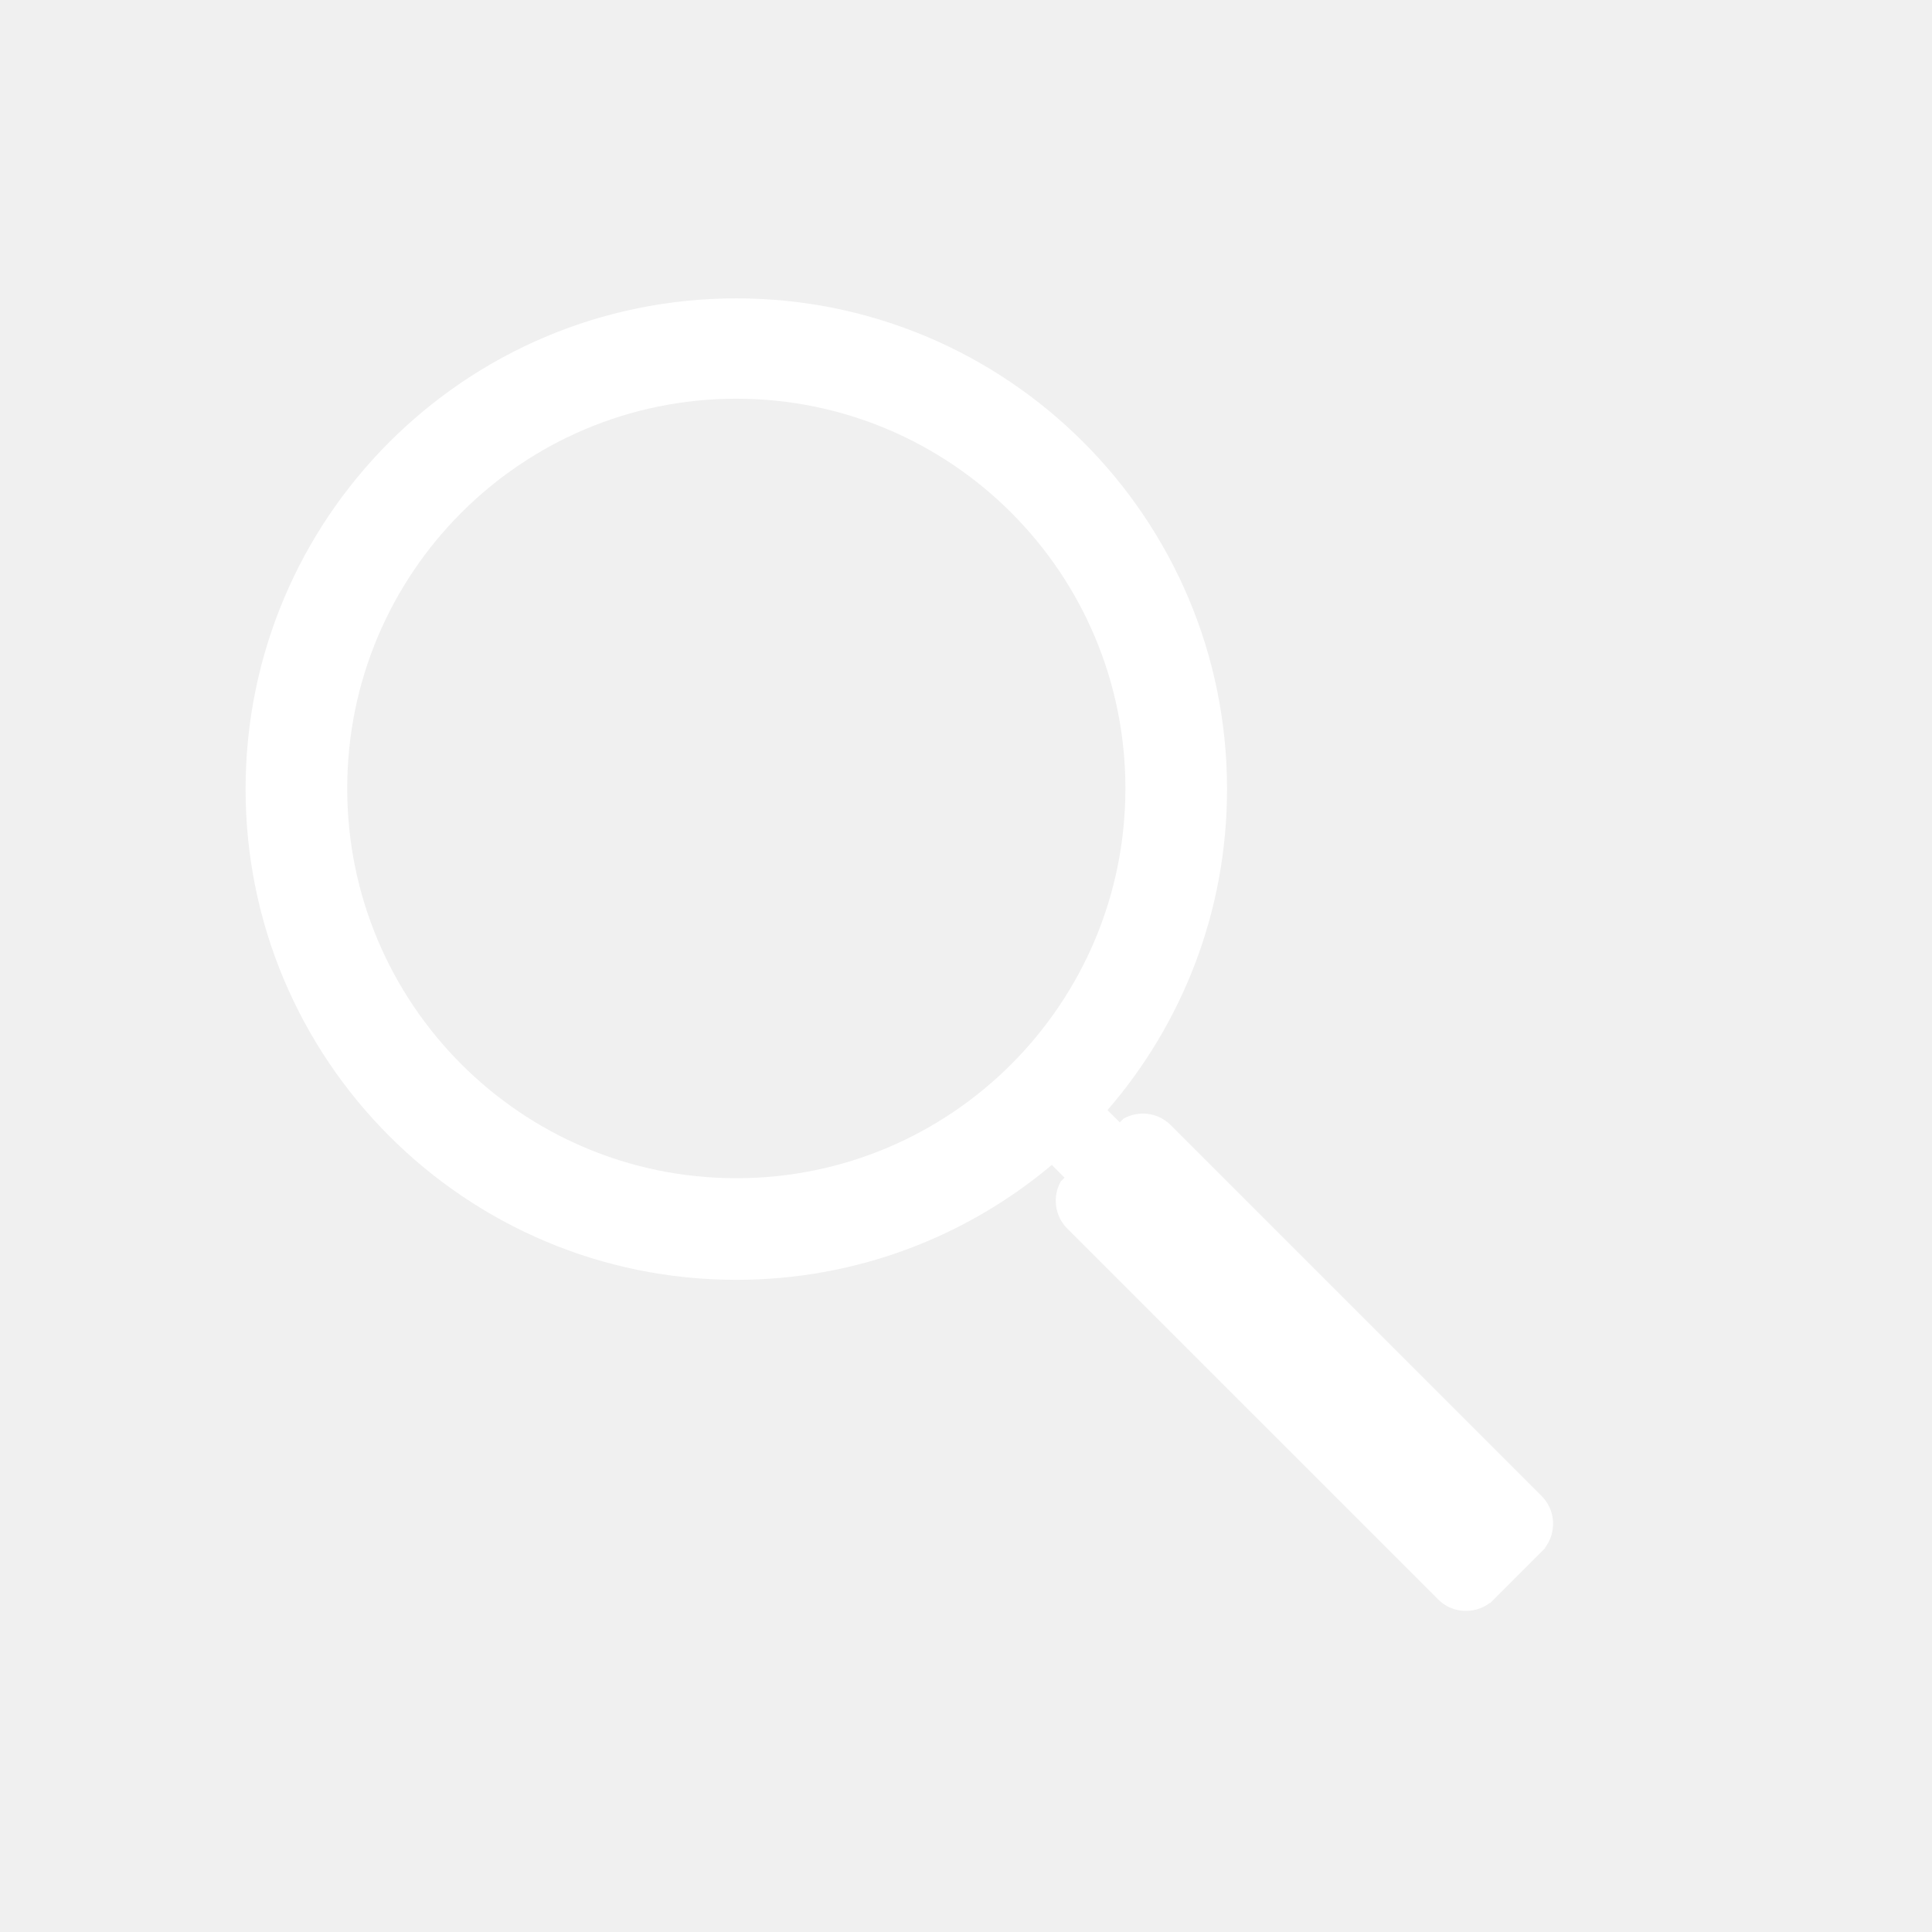
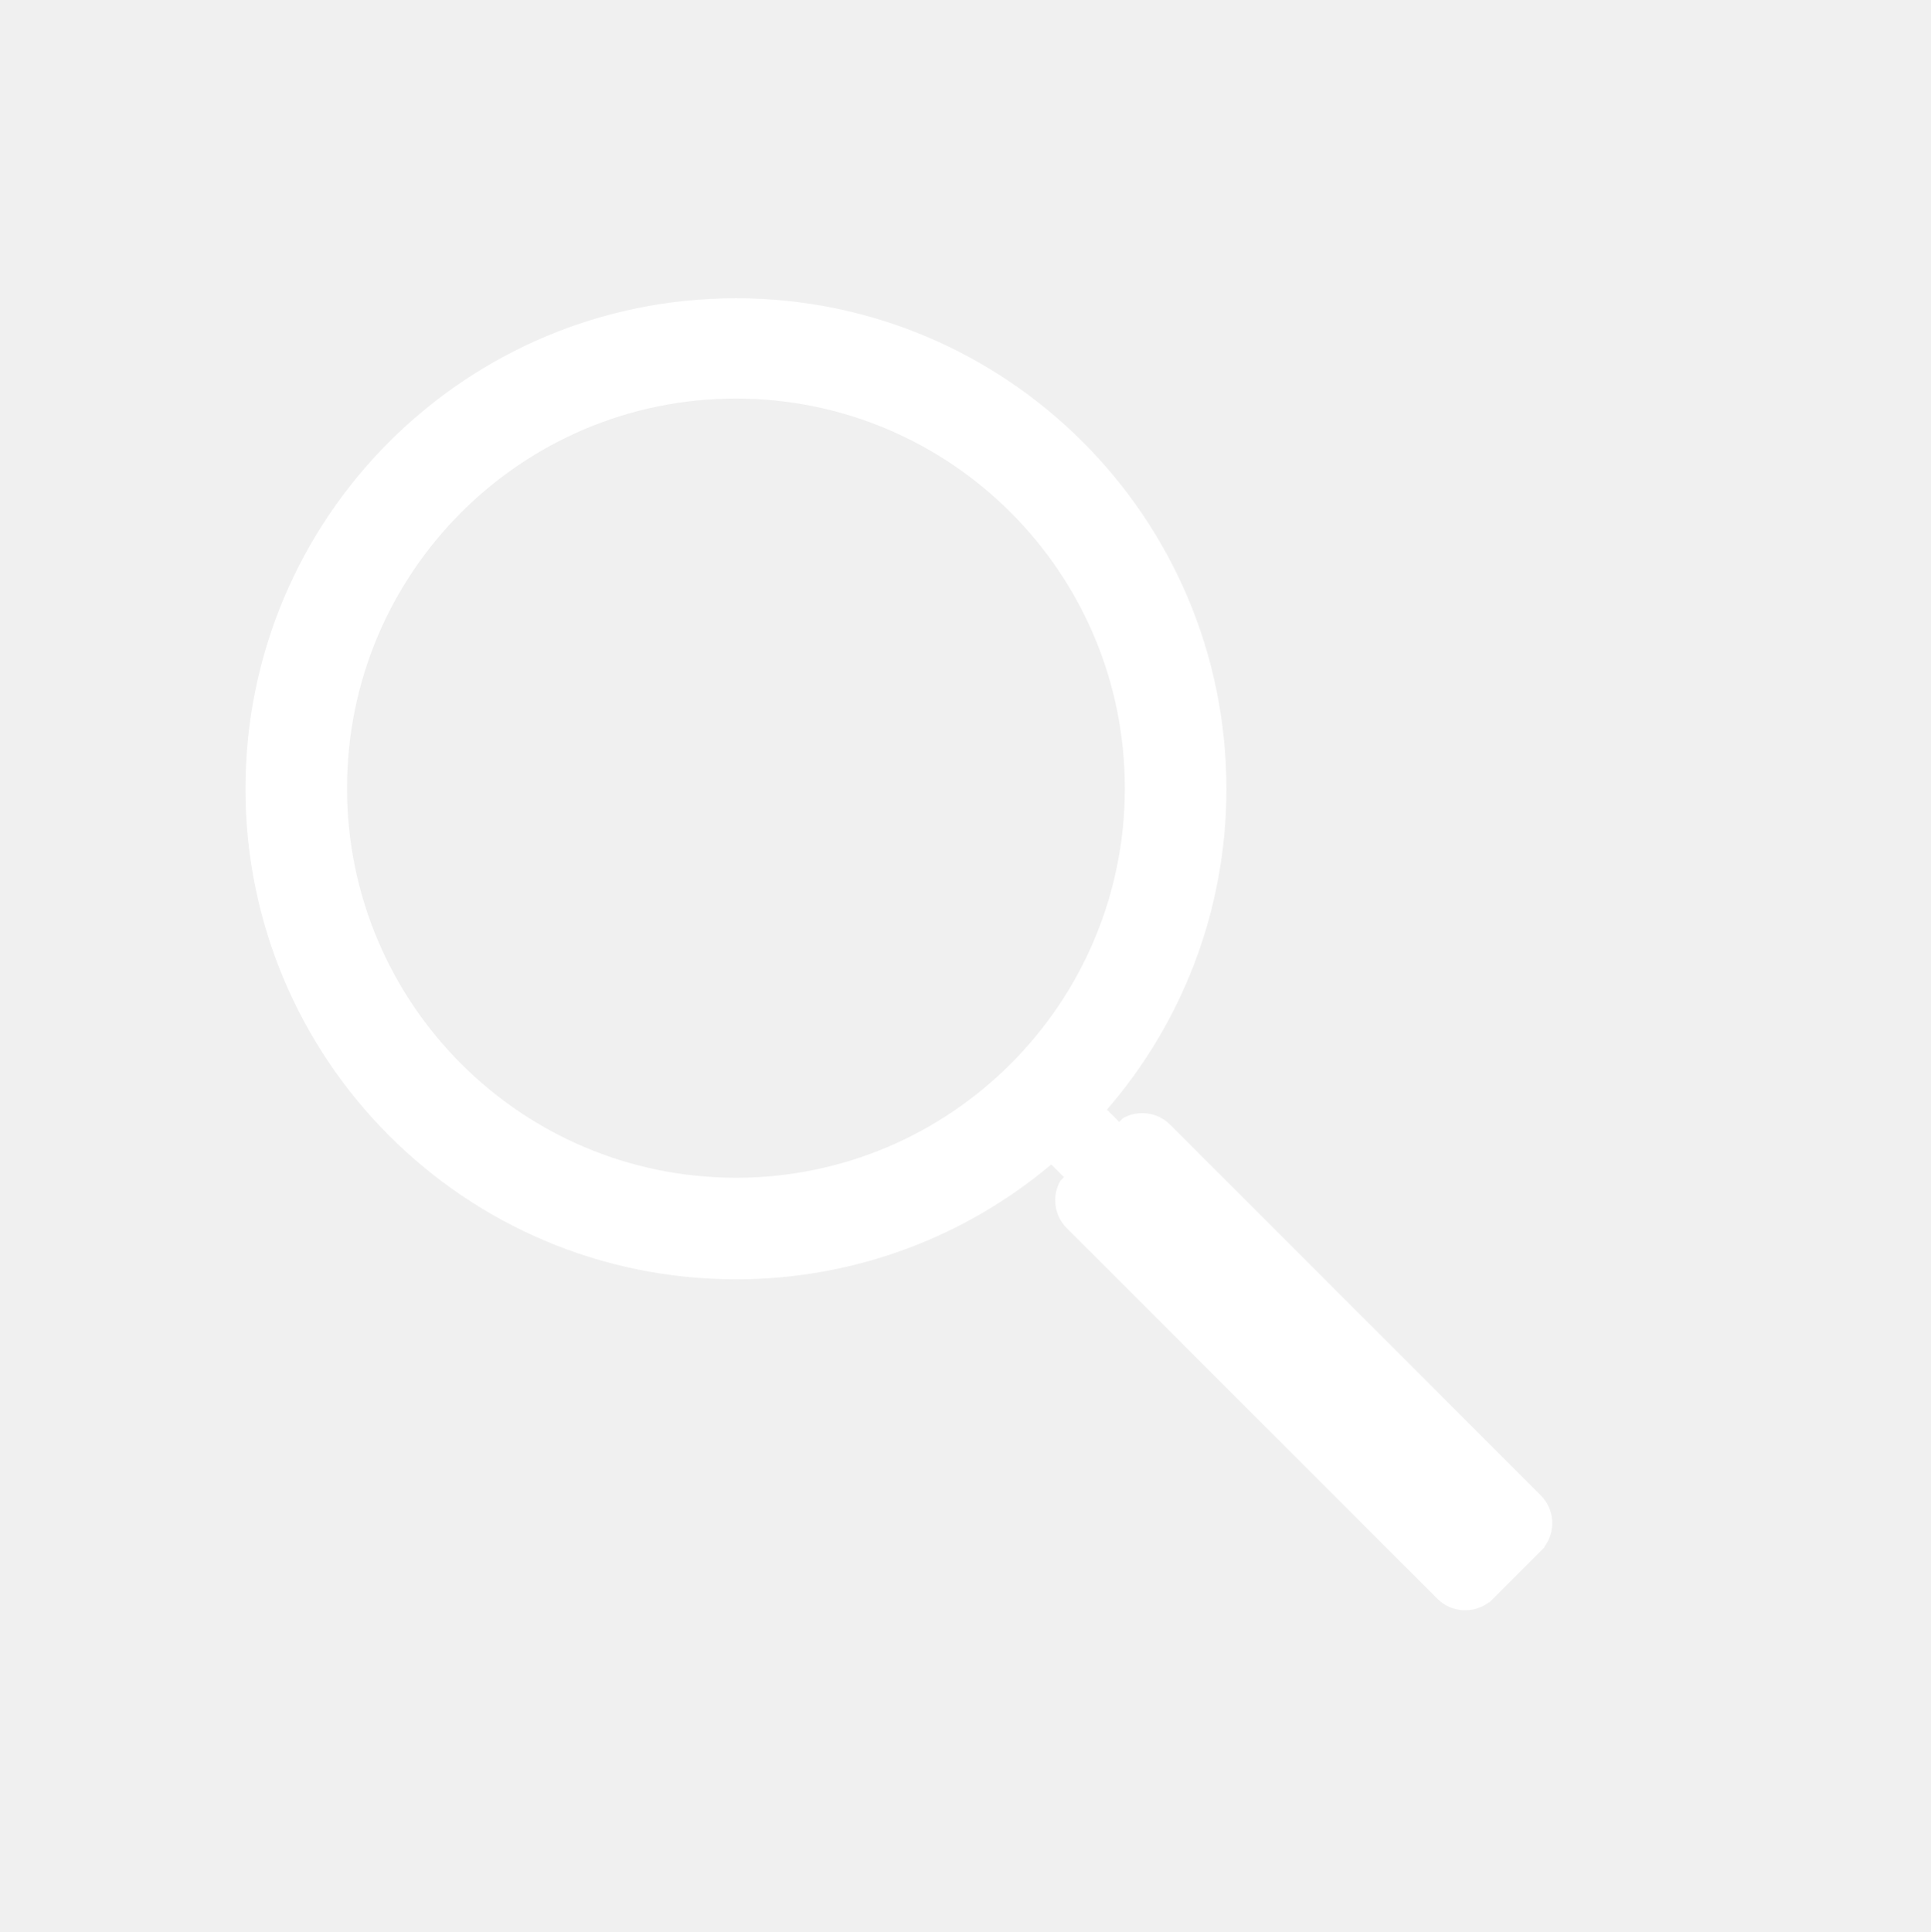
- <svg xmlns="http://www.w3.org/2000/svg" version="1.1" id="Layer_1" x="0px" y="0px" width="1133.859px" height="1133.859px" viewBox="0 0 1133.859 1133.859" enable-background="new 0 0 1133.859 1133.859" xml:space="preserve">
-   <path fill="#FFFFFF" d="M904.756,877.988L687.041,660.272c-7.468-7.474-18.895-8.714-27.688-3.749l-2.173,2.172l-7.202-7.202  c43.709-50.501,70.153-116.354,70.153-188.387c0-159.061-128.942-288.002-288.002-288.002S144.127,304.047,144.127,463.106  c0,159.06,128.944,288.002,288.003,288.002c70.519,0,135.104-25.358,185.171-67.436l7.454,7.453l-2.167,2.17  c-4.973,8.795-3.732,20.221,3.74,27.688l217.716,217.716c8.229,8.237,21.275,8.906,30.303,2.02l0.148,0.148l2.168-2.168  l28.093-28.093l2.168-2.168l-0.148-0.149C913.661,899.265,912.993,886.219,904.756,877.988z M432.129,691.477  c-126.115,0-228.351-102.41-228.351-228.741s102.236-228.741,228.351-228.741c126.115,0,228.354,102.41,228.354,228.741  C660.48,589.066,558.244,691.477,432.129,691.477z" />
+ <svg xmlns="http://www.w3.org/2000/svg" version="1.1" id="Layer_1" x="0px" y="0px" width="1133.859px" height="1133.86px" viewBox="0 0 1133.859 1133.86" enable-background="new 0 0 1133.859 1133.86" xml:space="preserve">
+   <path fill="#FFFFFF" d="M904.756,877.989L687.04,660.272c-7.468-7.475-18.895-8.715-27.688-3.748l-2.172,2.172l-7.203-7.203  c43.71-50.5,70.154-116.355,70.154-188.387c0-159.06-128.942-288.001-288.002-288.001c-159.061,0-288.003,128.943-288.003,288.001  c0,159.061,128.943,288.002,288.003,288.002c70.519,0,135.104-25.357,185.171-67.436l7.454,7.453l-2.167,2.17  c-4.974,8.795-3.733,20.221,3.739,27.688L844.044,938.7c8.229,8.236,21.274,8.904,30.303,2.018l0.147,0.15l2.168-2.168  l28.094-28.094l2.168-2.168l-0.149-0.148C913.66,899.264,912.992,886.219,904.756,877.989z M432.129,691.477  c-126.115,0-228.352-102.41-228.352-228.741c0-126.331,102.236-228.742,228.352-228.742c126.114,0,228.353,102.411,228.353,228.742  C660.481,589.067,558.243,691.477,432.129,691.477z" />
</svg>
